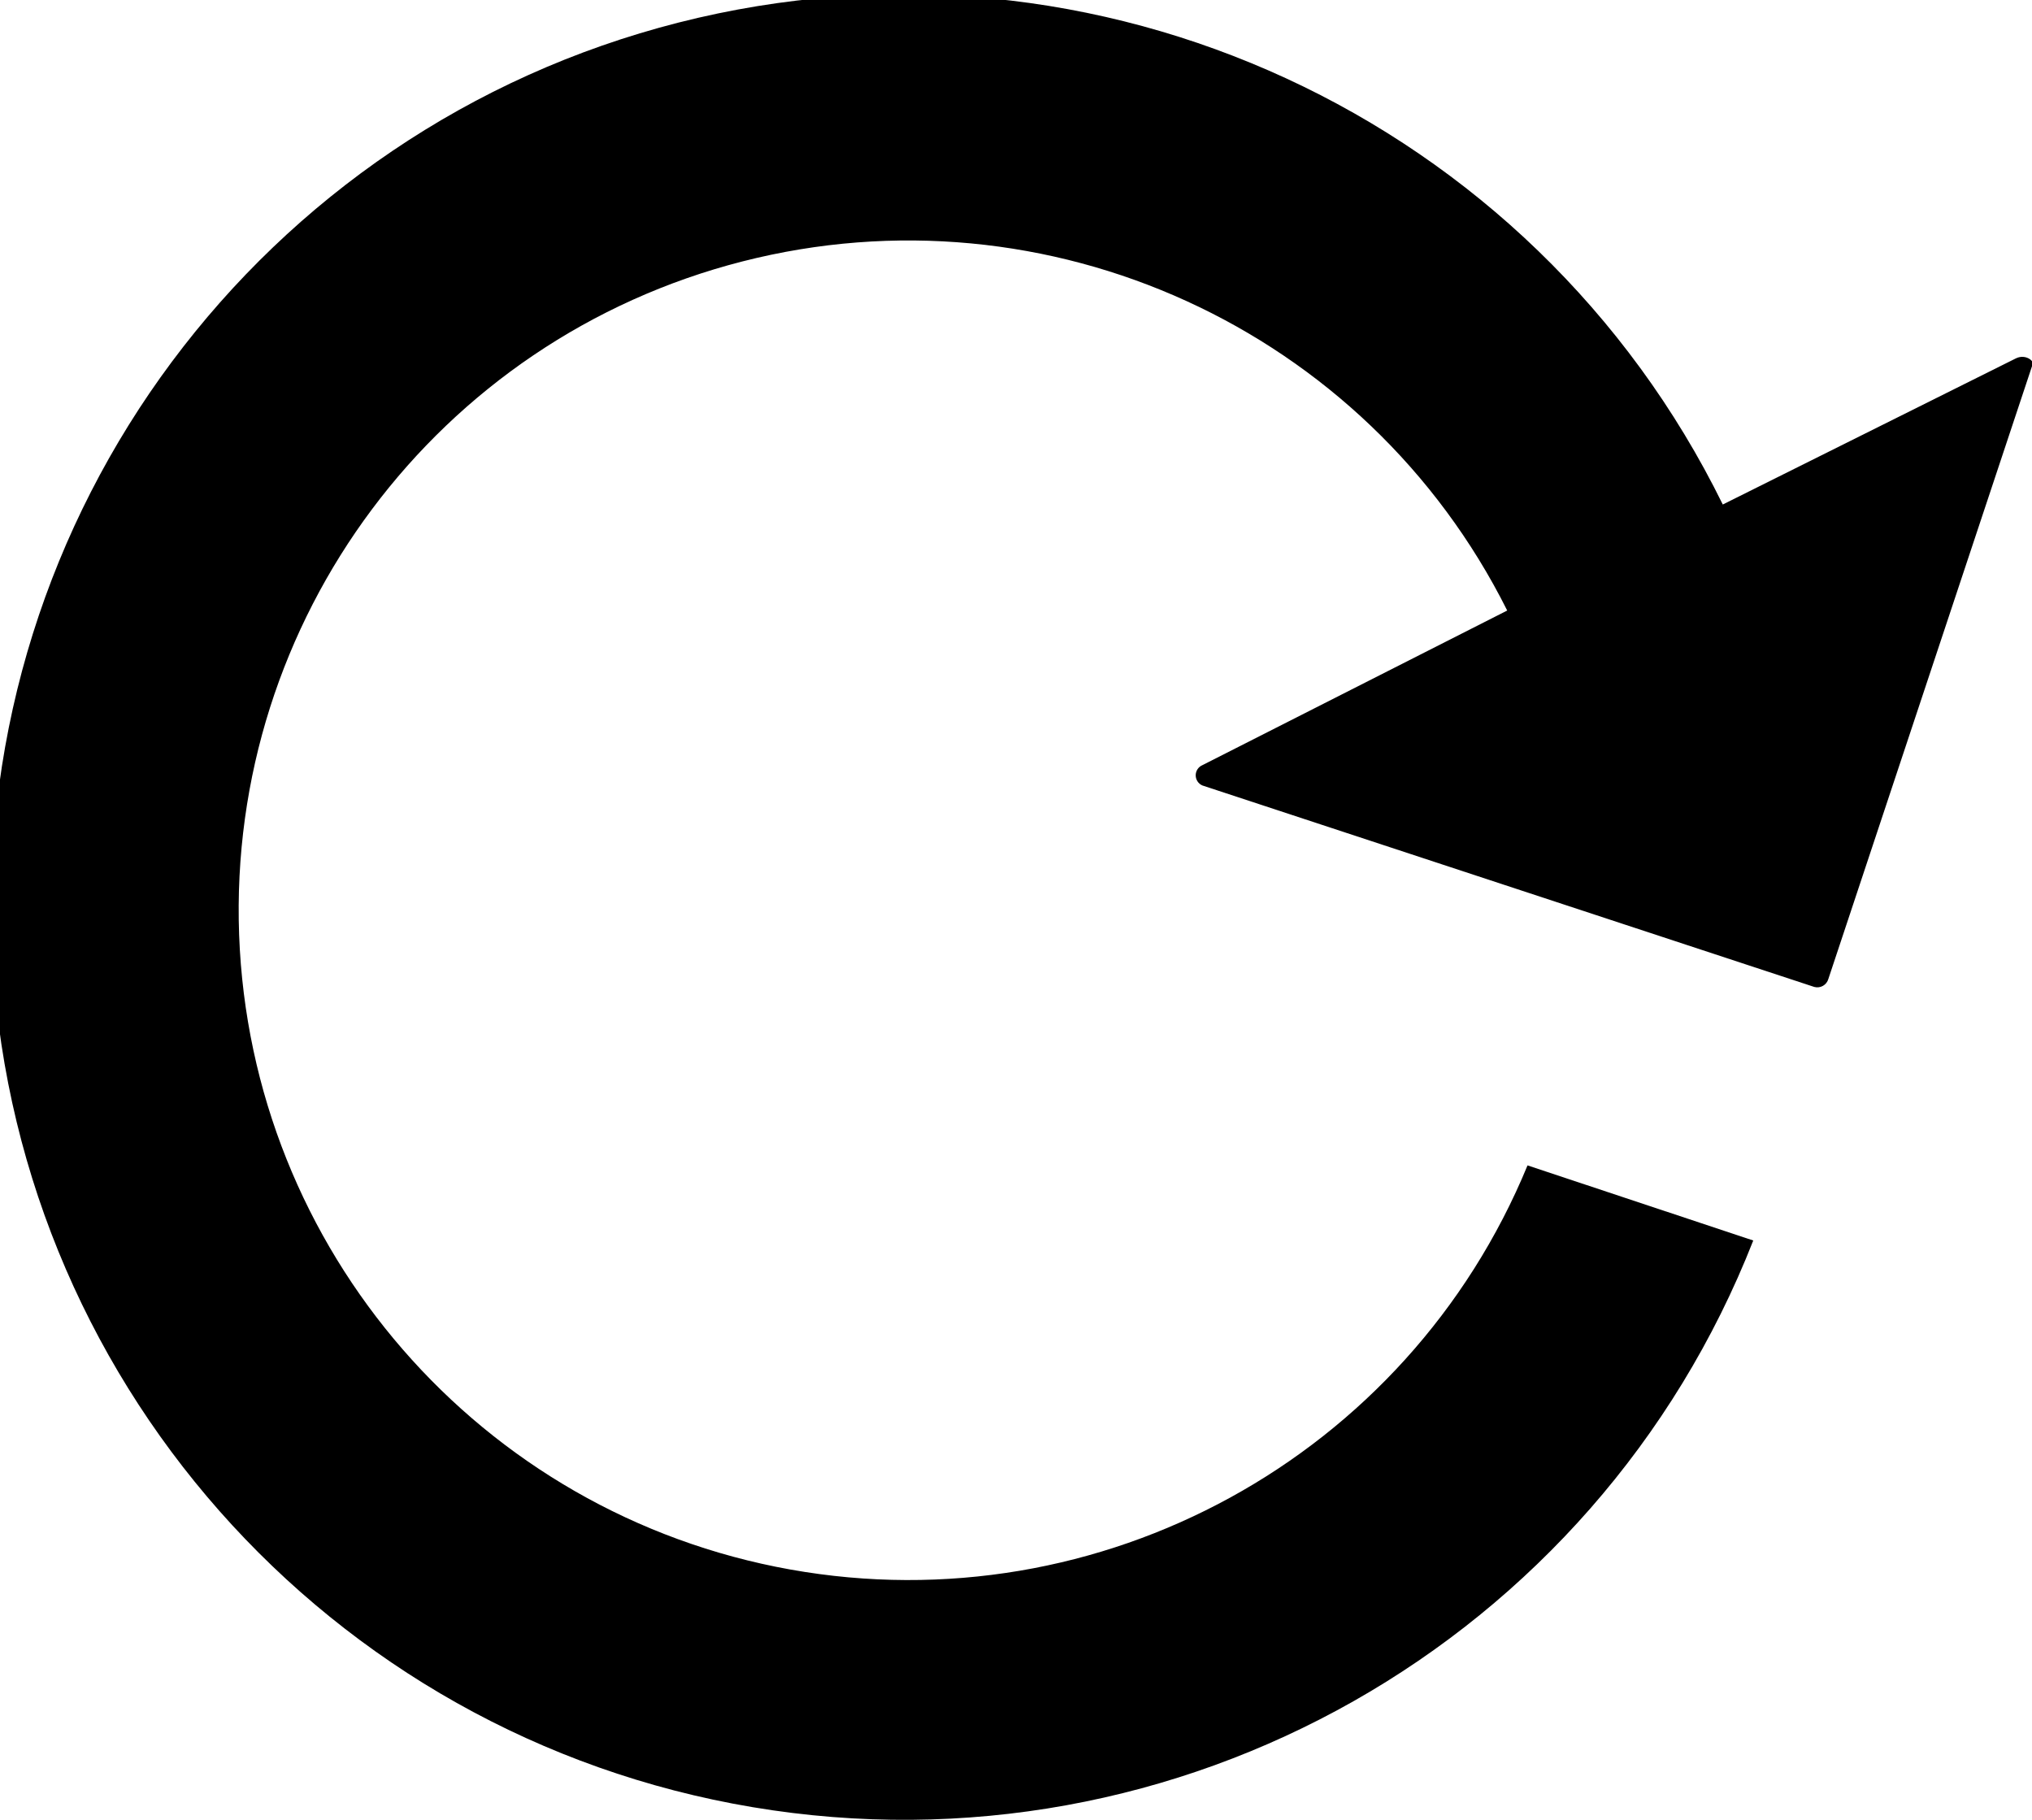
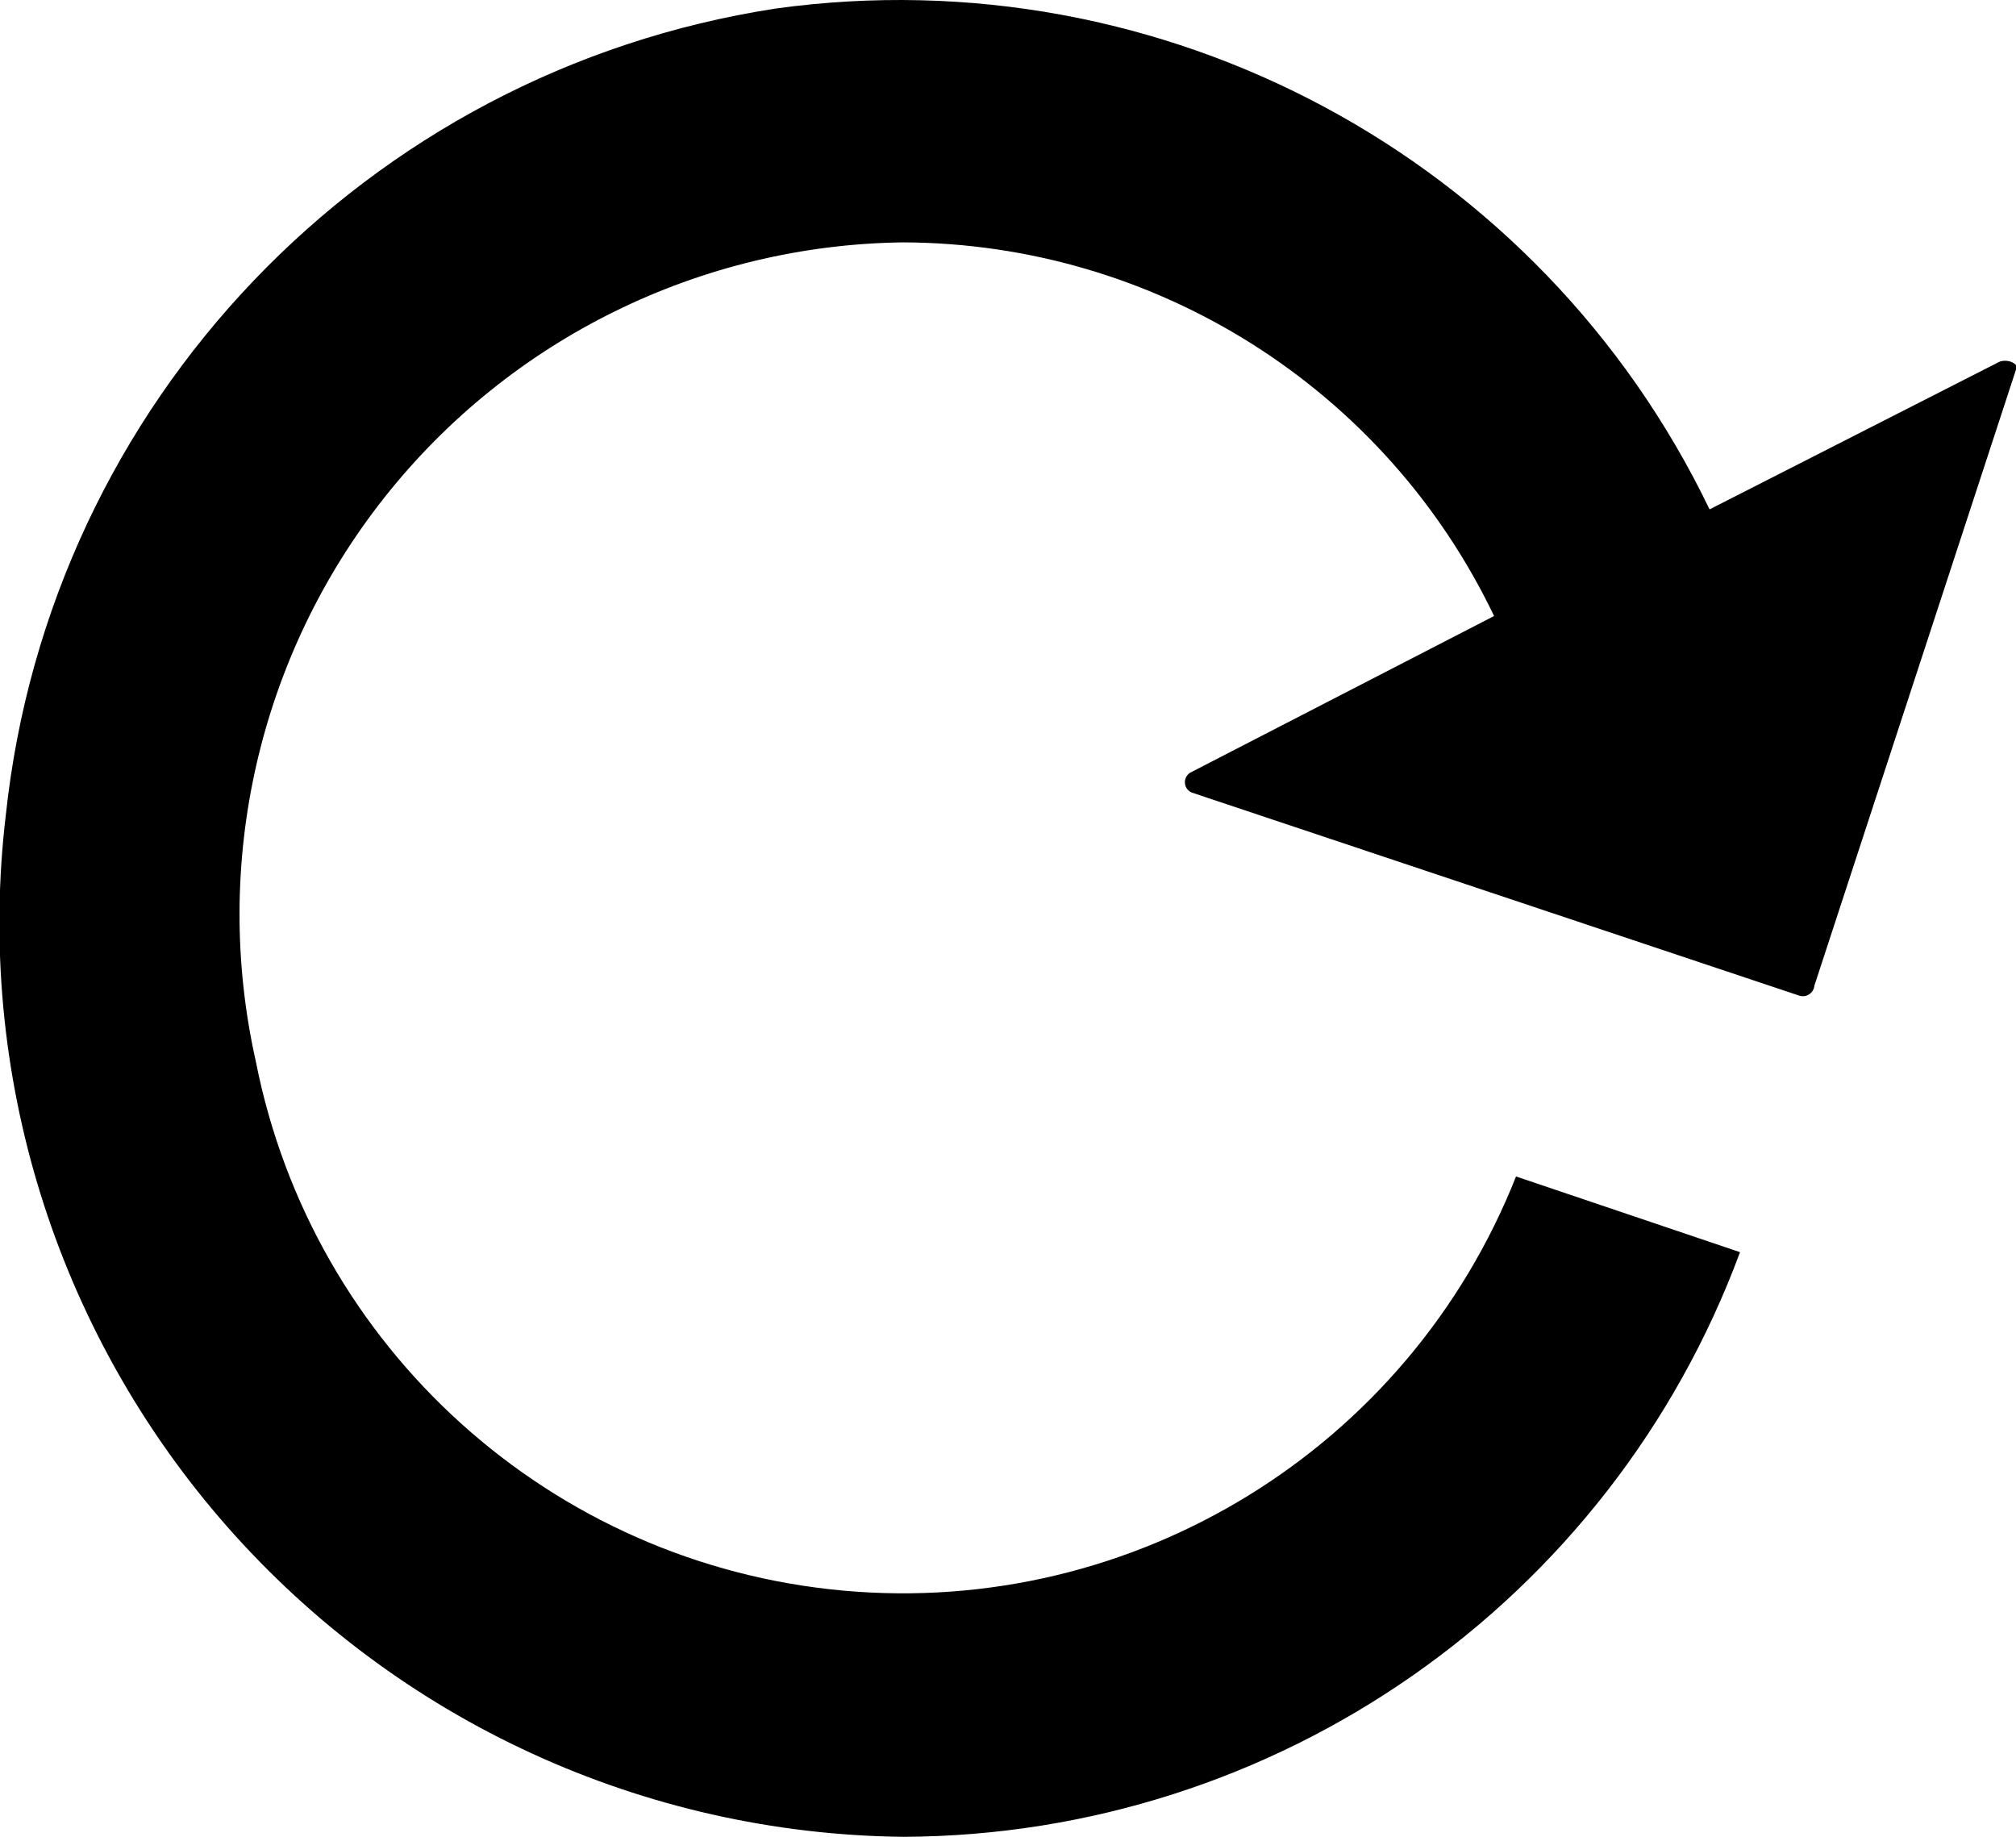
- <svg xmlns="http://www.w3.org/2000/svg" viewBox="0 0 46 41.19">
+ <svg xmlns="http://www.w3.org/2000/svg" viewBox="0 0 45 41">
  <g id="Ebene_2" data-name="Ebene 2">
    <g id="Icons">
-       <path d="M45.64,8.11,39,11.42a20.66,20.66,0,1,0,.69,16.66l-5.11-1.7h0a15.16,15.16,0,1,1-.46-12.56l-6.9,3.5a.25.25,0,0,0,0,.46l13.85,4.56a.26.26,0,0,0,.32-.18L46,8.29C46.1,8.2,45.87,8,45.64,8.11Z" />
+       <path d="M44.64,8.07l-6.48,3.3A20.08,20.08,0,0,0,17.32.19a20.4,20.4,0,0,0-17.19,18A20.4,20.4,0,0,0,20.16,41,20,20,0,0,0,38.84,27.95l-5-1.69h0A14.72,14.72,0,0,1,5.71,23.69,15,15,0,0,1,20.16,5.41a14.68,14.68,0,0,1,13.19,8.34l-6.75,3.48a.25.25,0,0,0,0,.46l13.55,4.53A.26.26,0,0,0,40.5,22L45,8.25C45.09,8.16,44.87,8,44.64,8.07Z" />
    </g>
  </g>
</svg>
